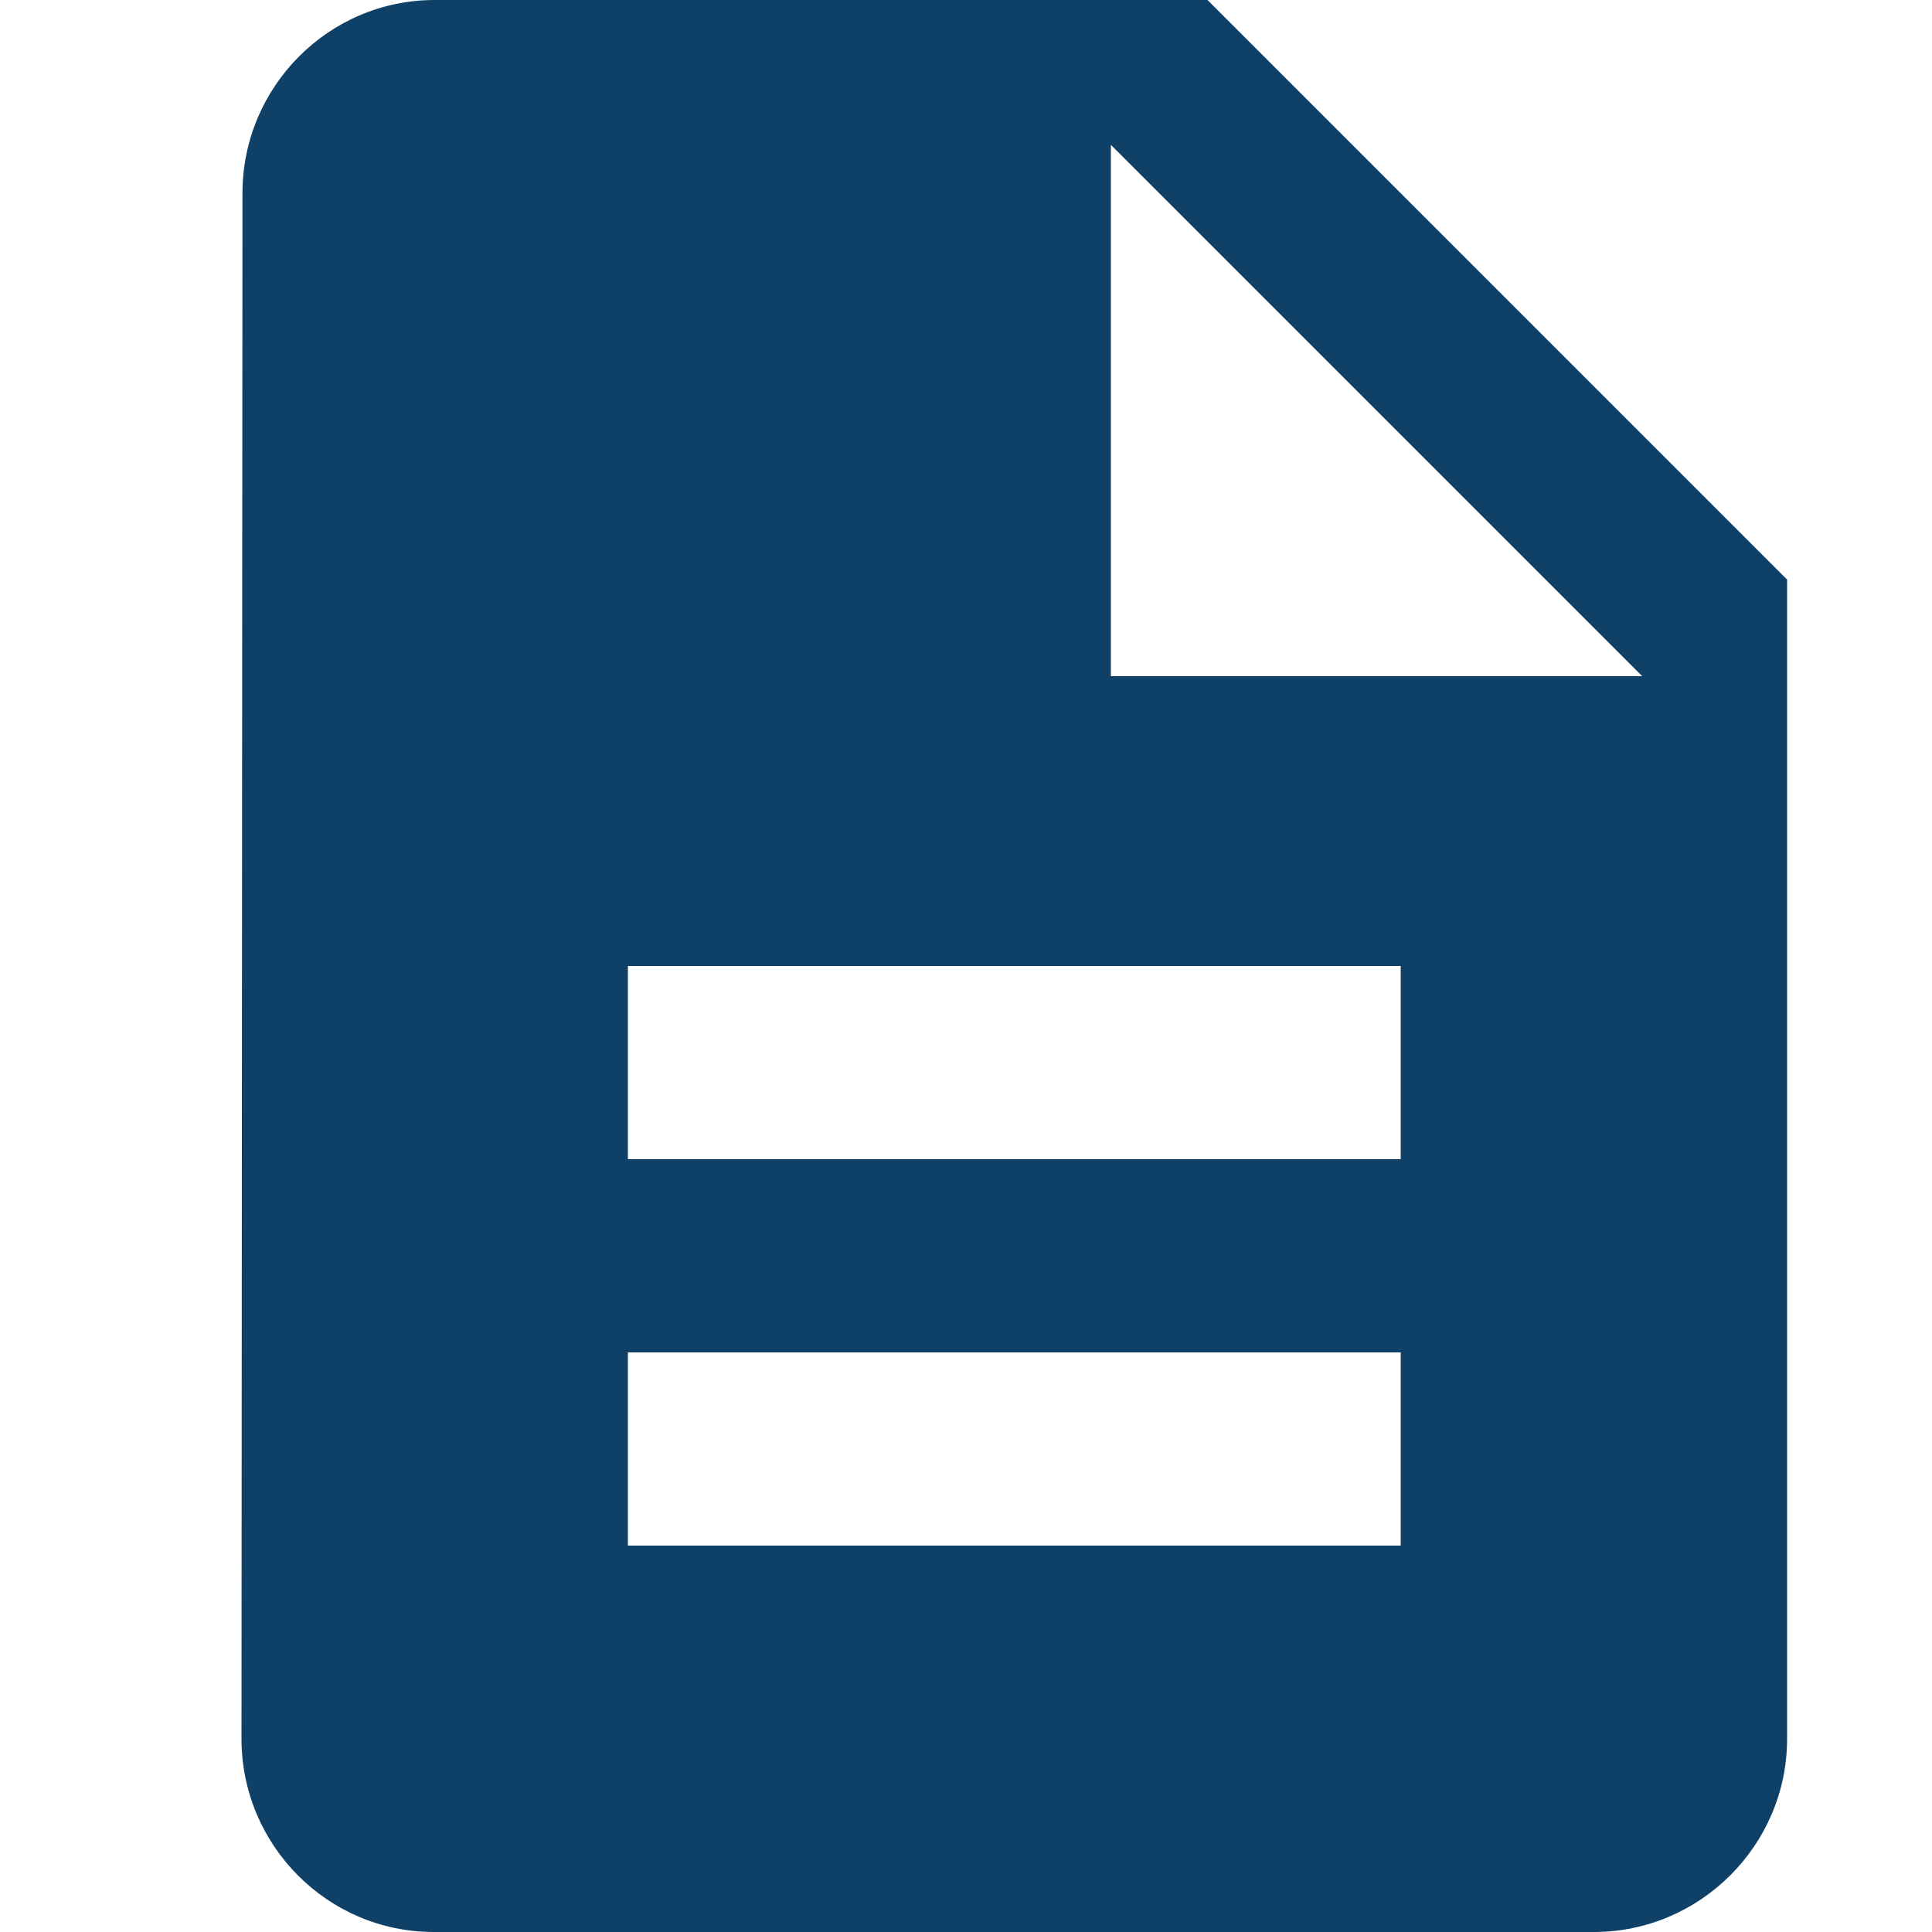
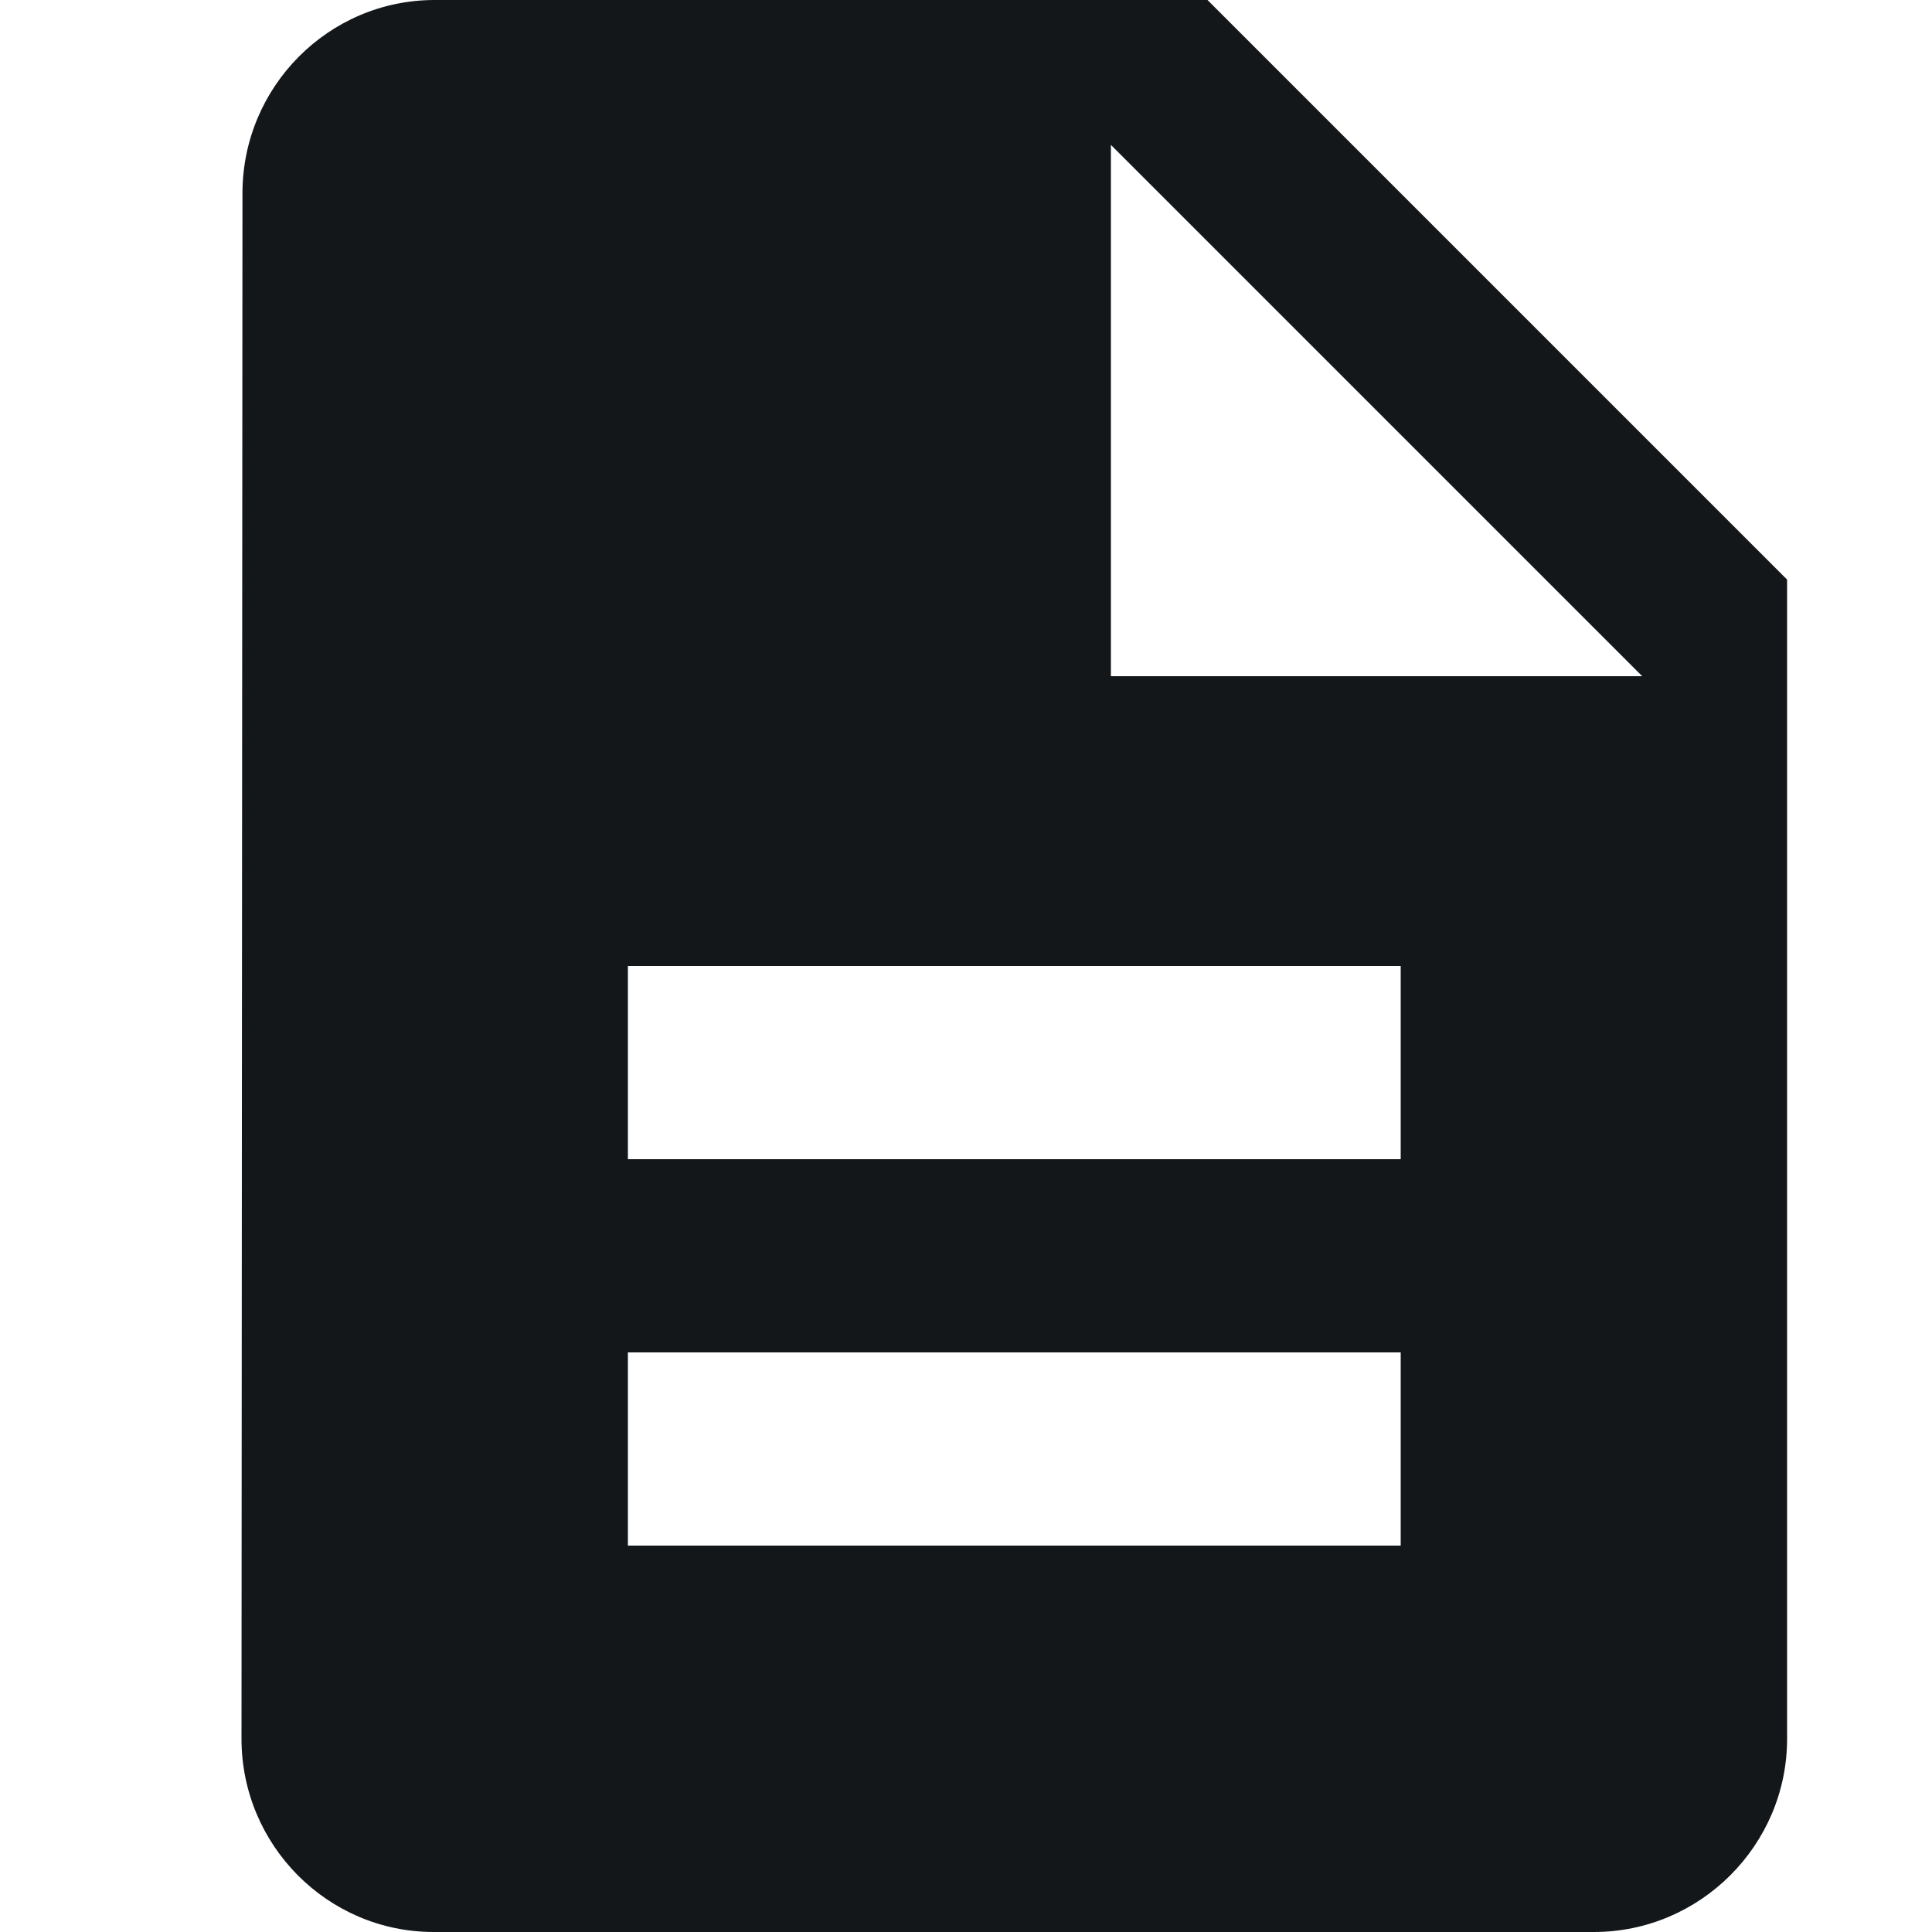
<svg xmlns="http://www.w3.org/2000/svg" class="auHQVc" style="width:16px;height:16px;" viewBox="0 0 12 16">
-   <path fill="#0f4168" d="M8 0H1.6C.72 0 .008.72.008 1.6L0 14.4c0 .88.712 1.6 1.592 1.6H11.2c.88 0 1.6-.72 1.6-1.6V4.8L8 0zm1.6 12.8H3.2v-1.6h6.4v1.6zm0-3.2H3.2V8h6.4v1.6zm-2.4-4V1.2l4.4 4.4H7.2z" />
+   <path fill="#14171A" d="M8 0H1.6C.72 0 .008.72.008 1.6L0 14.4c0 .88.712 1.6 1.592 1.6H11.2c.88 0 1.6-.72 1.6-1.6V4.8L8 0zm1.6 12.8H3.2v-1.6h6.4v1.6zm0-3.2H3.2V8h6.4v1.6zm-2.4-4V1.2l4.4 4.4H7.2z" />
</svg>
